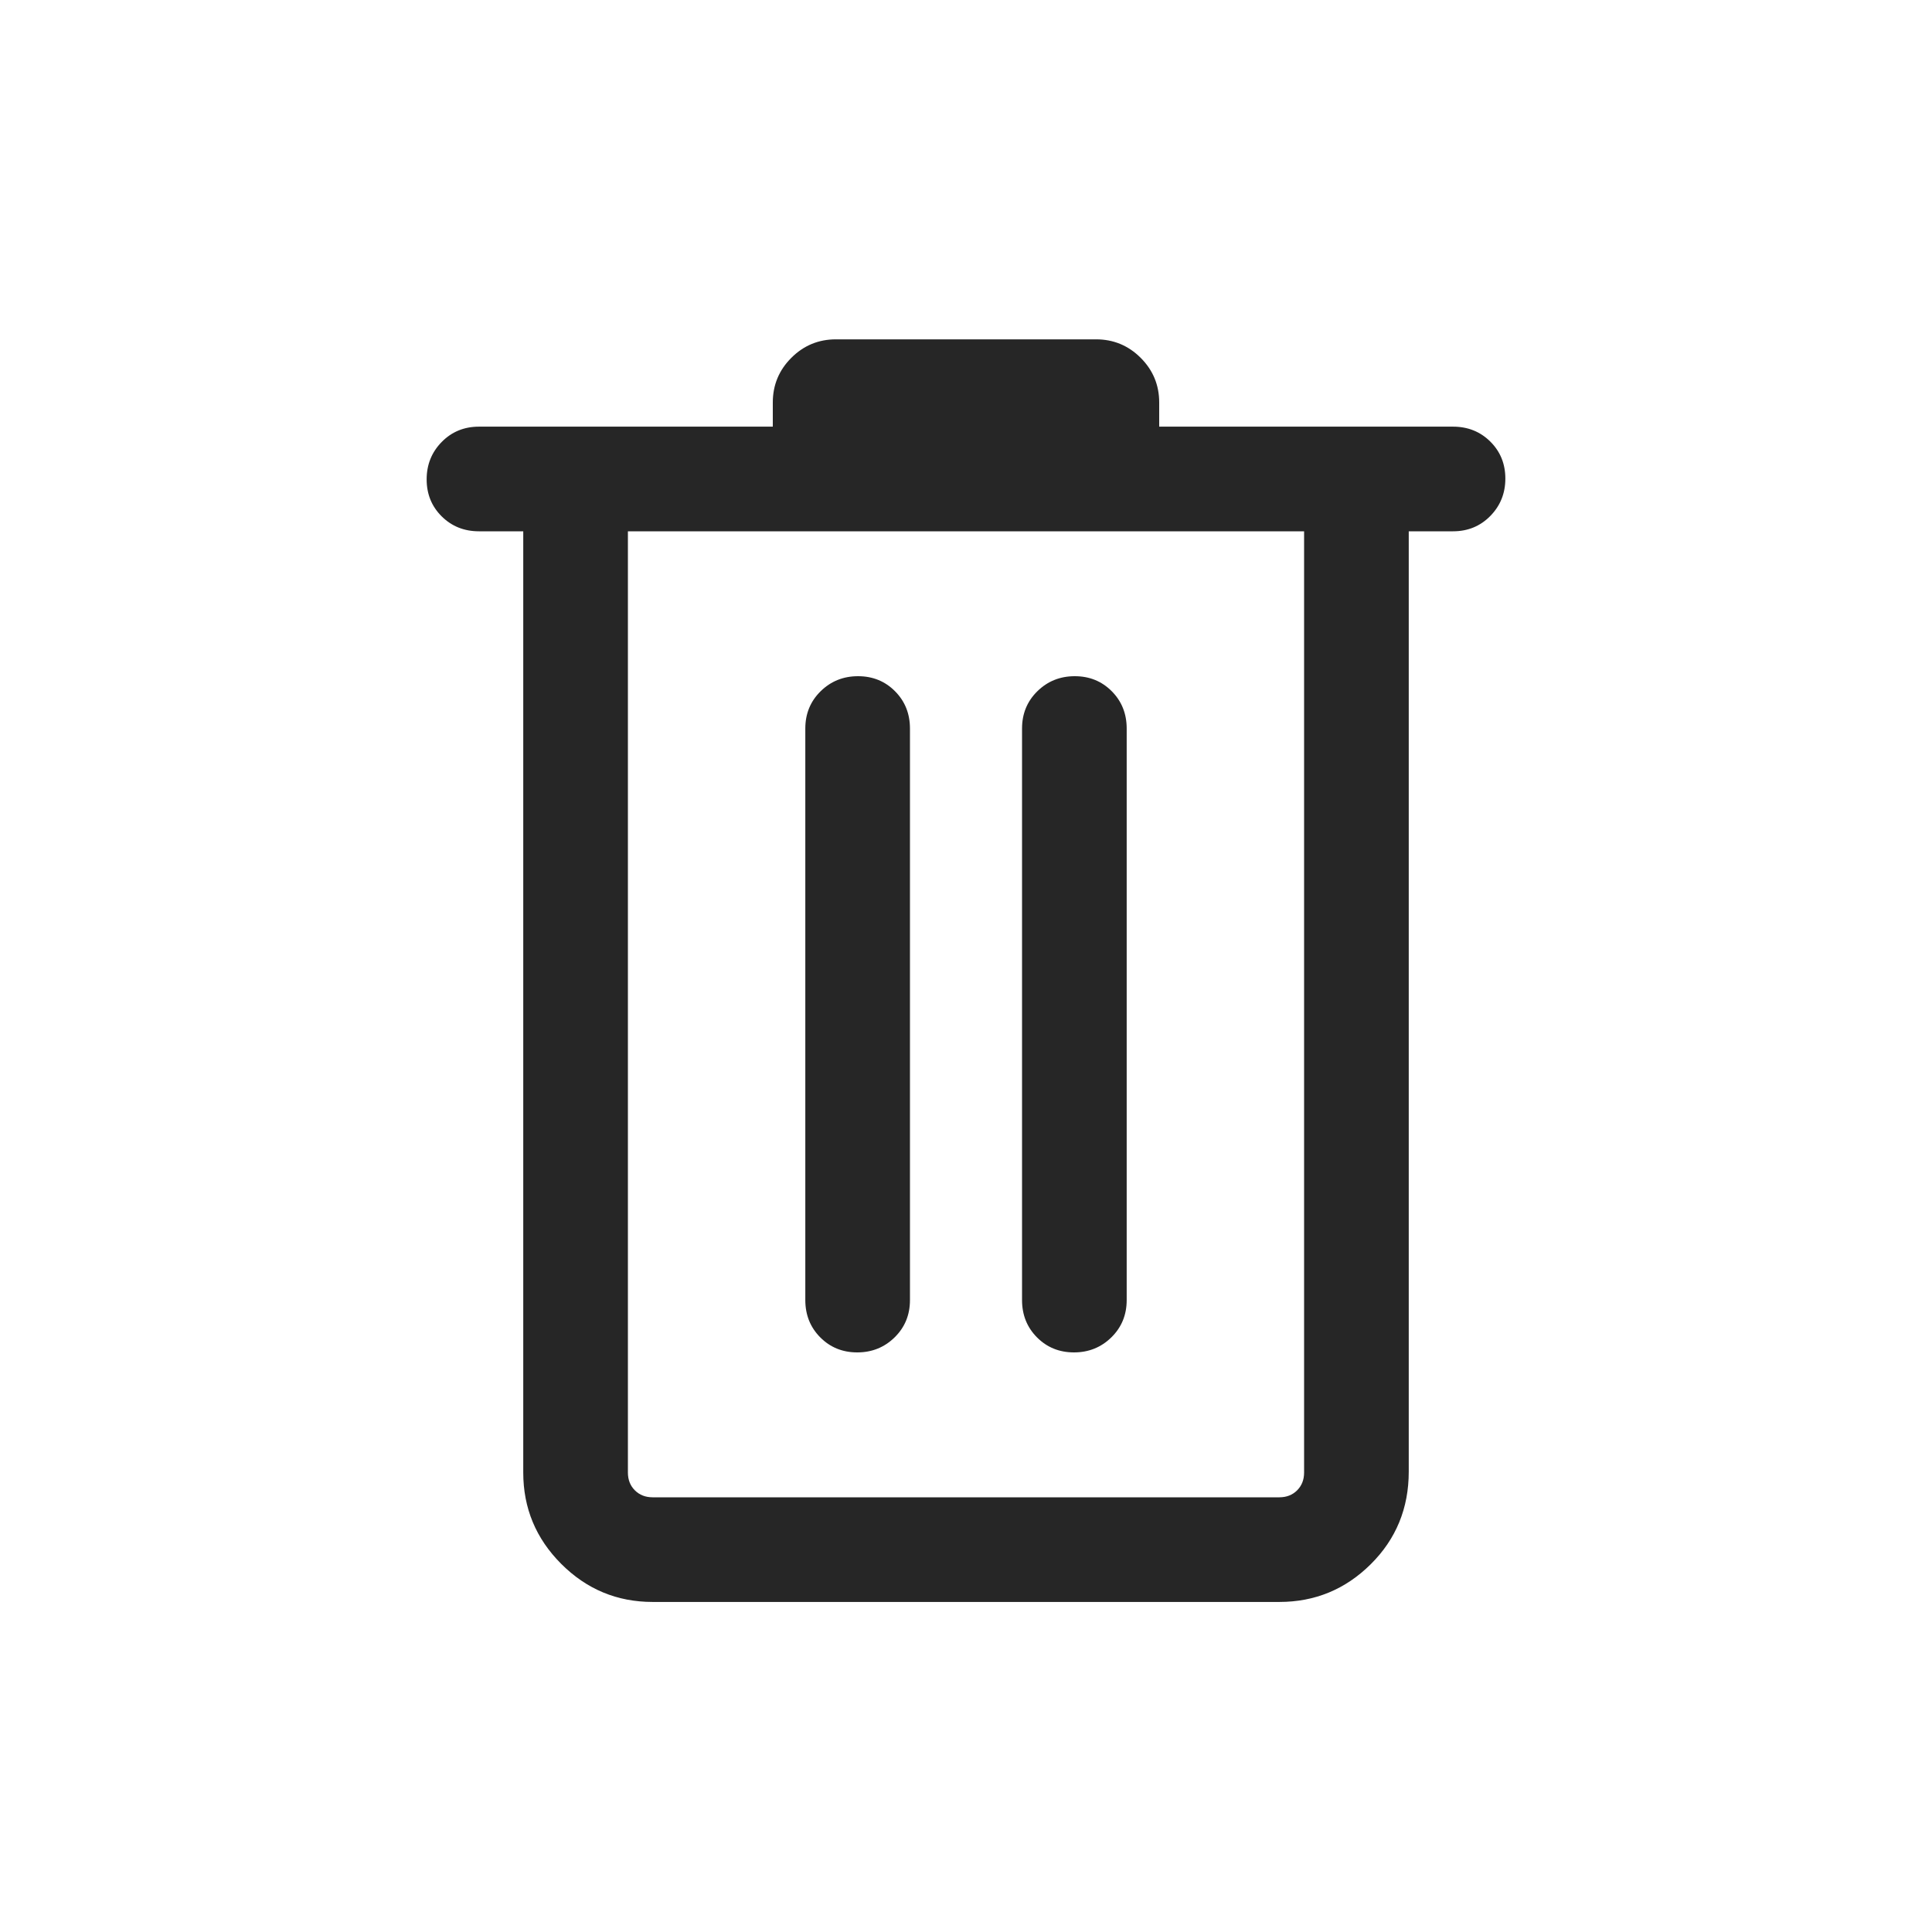
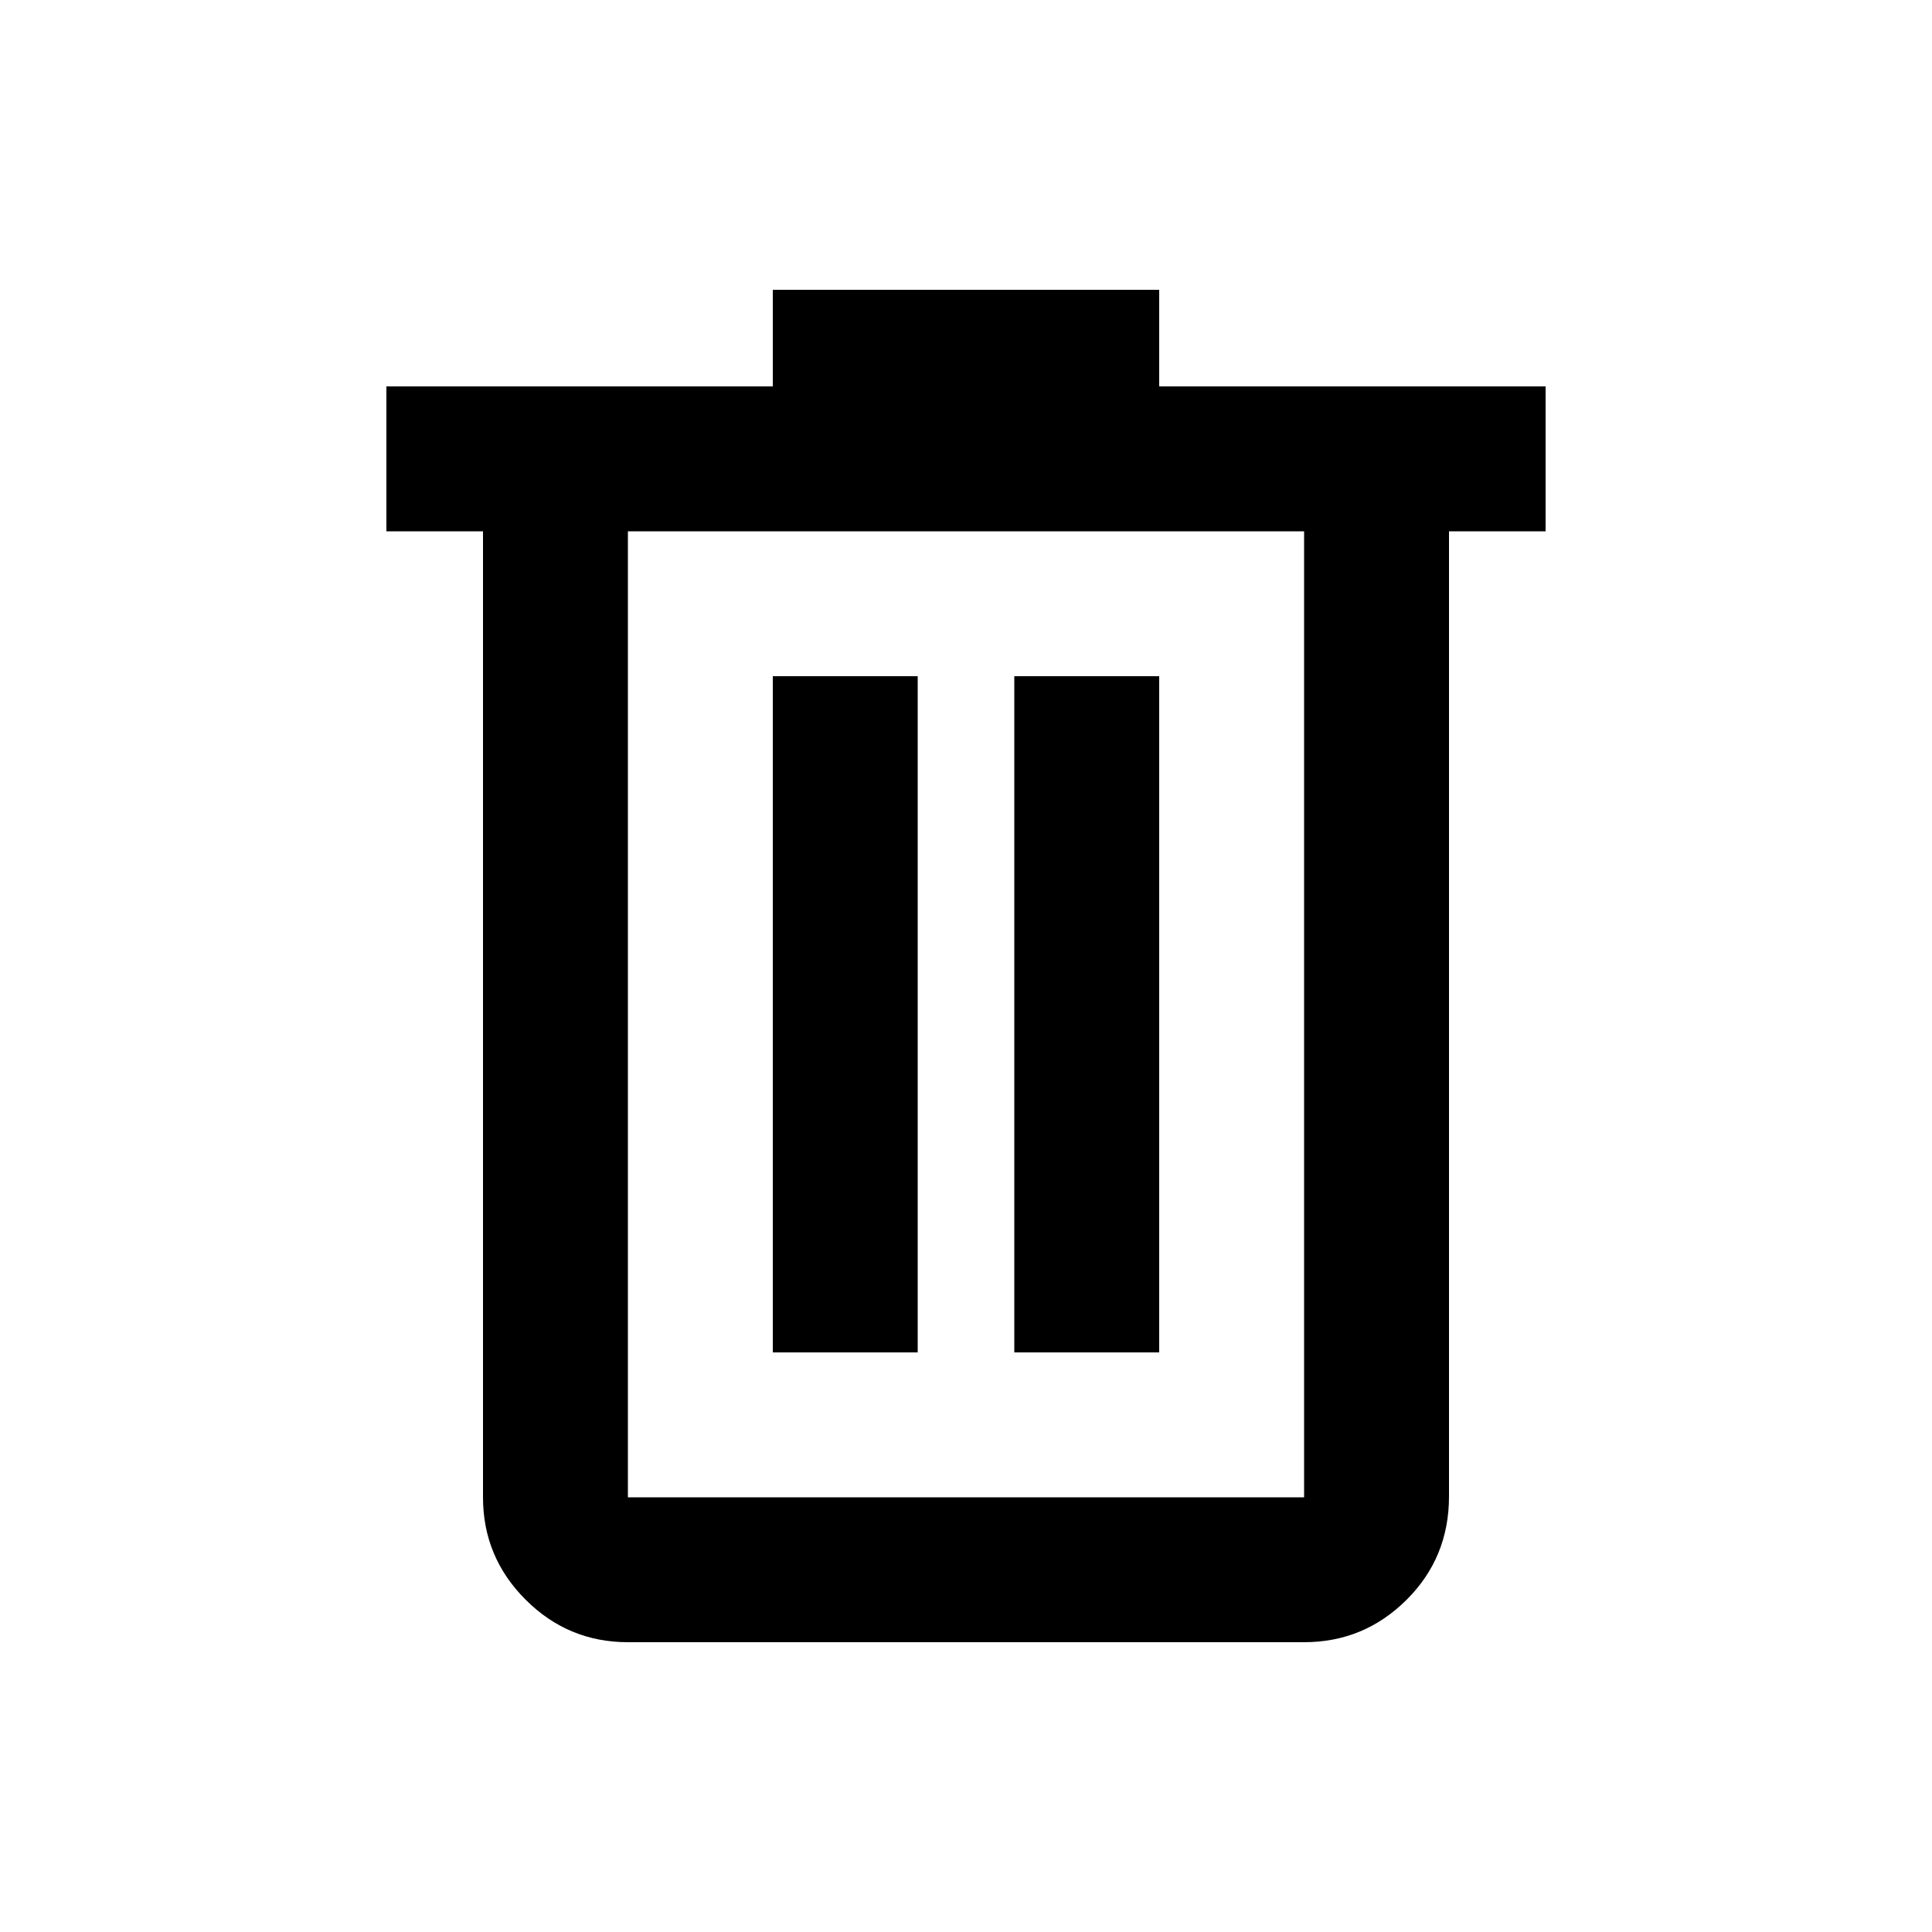
- <svg xmlns="http://www.w3.org/2000/svg" height="20" viewBox="0 -960 960 960" width="20" fill="#262626">
-   <path d="M324.309-164.001q-26.527 0-45.417-18.891-18.891-18.89-18.891-45.417V-696h-22q-11.05 0-18.525-7.418-7.475-7.418-7.475-18.384 0-10.966 7.475-18.581 7.475-7.616 18.525-7.616H384v-12q0-12.992 9.196-22.188 9.196-9.196 22.188-9.196h129.232q12.992 0 22.188 9.196Q576-772.991 576-759.999v12h145.999q11.05 0 18.525 7.419 7.475 7.418 7.475 18.384 0 10.966-7.475 18.581T721.999-696h-22v467.257q0 27.261-18.891 46.001-18.89 18.741-45.417 18.741H324.309ZM648-696H312v467.691q0 5.385 3.462 8.847 3.462 3.462 8.847 3.462h311.382q5.385 0 8.847-3.462 3.462-3.462 3.462-8.847V-696ZM425.957-288q10.966 0 18.581-7.475 7.616-7.475 7.616-18.524v-284.002q0-11.049-7.419-18.524Q437.317-624 426.351-624q-10.966 0-18.581 7.475t-7.615 18.524v284.002q0 11.049 7.418 18.524Q414.991-288 425.957-288Zm107.692 0q10.966 0 18.581-7.475t7.615-18.524v-284.002q0-11.049-7.418-18.524Q545.009-624 534.043-624q-10.966 0-18.581 7.475-7.616 7.475-7.616 18.524v284.002q0 11.049 7.419 18.524Q522.683-288 533.649-288ZM312-696V-216v-480Z" />
+ <svg xmlns="http://www.w3.org/2000/svg" height="20" viewBox="0 -960 960 960" width="20">
+   <path d="M312-144q-29.7 0-50.85-21.15Q240-186.3 240-216v-480h-48v-72h192v-48h192v48h192v72h-48v479.566Q720-186 698.85-165 677.7-144 648-144H312Zm336-552H312v480h336v-480ZM384-288h72v-336h-72v336Zm120 0h72v-336h-72v336ZM312-696v480-480Z" />
</svg>
